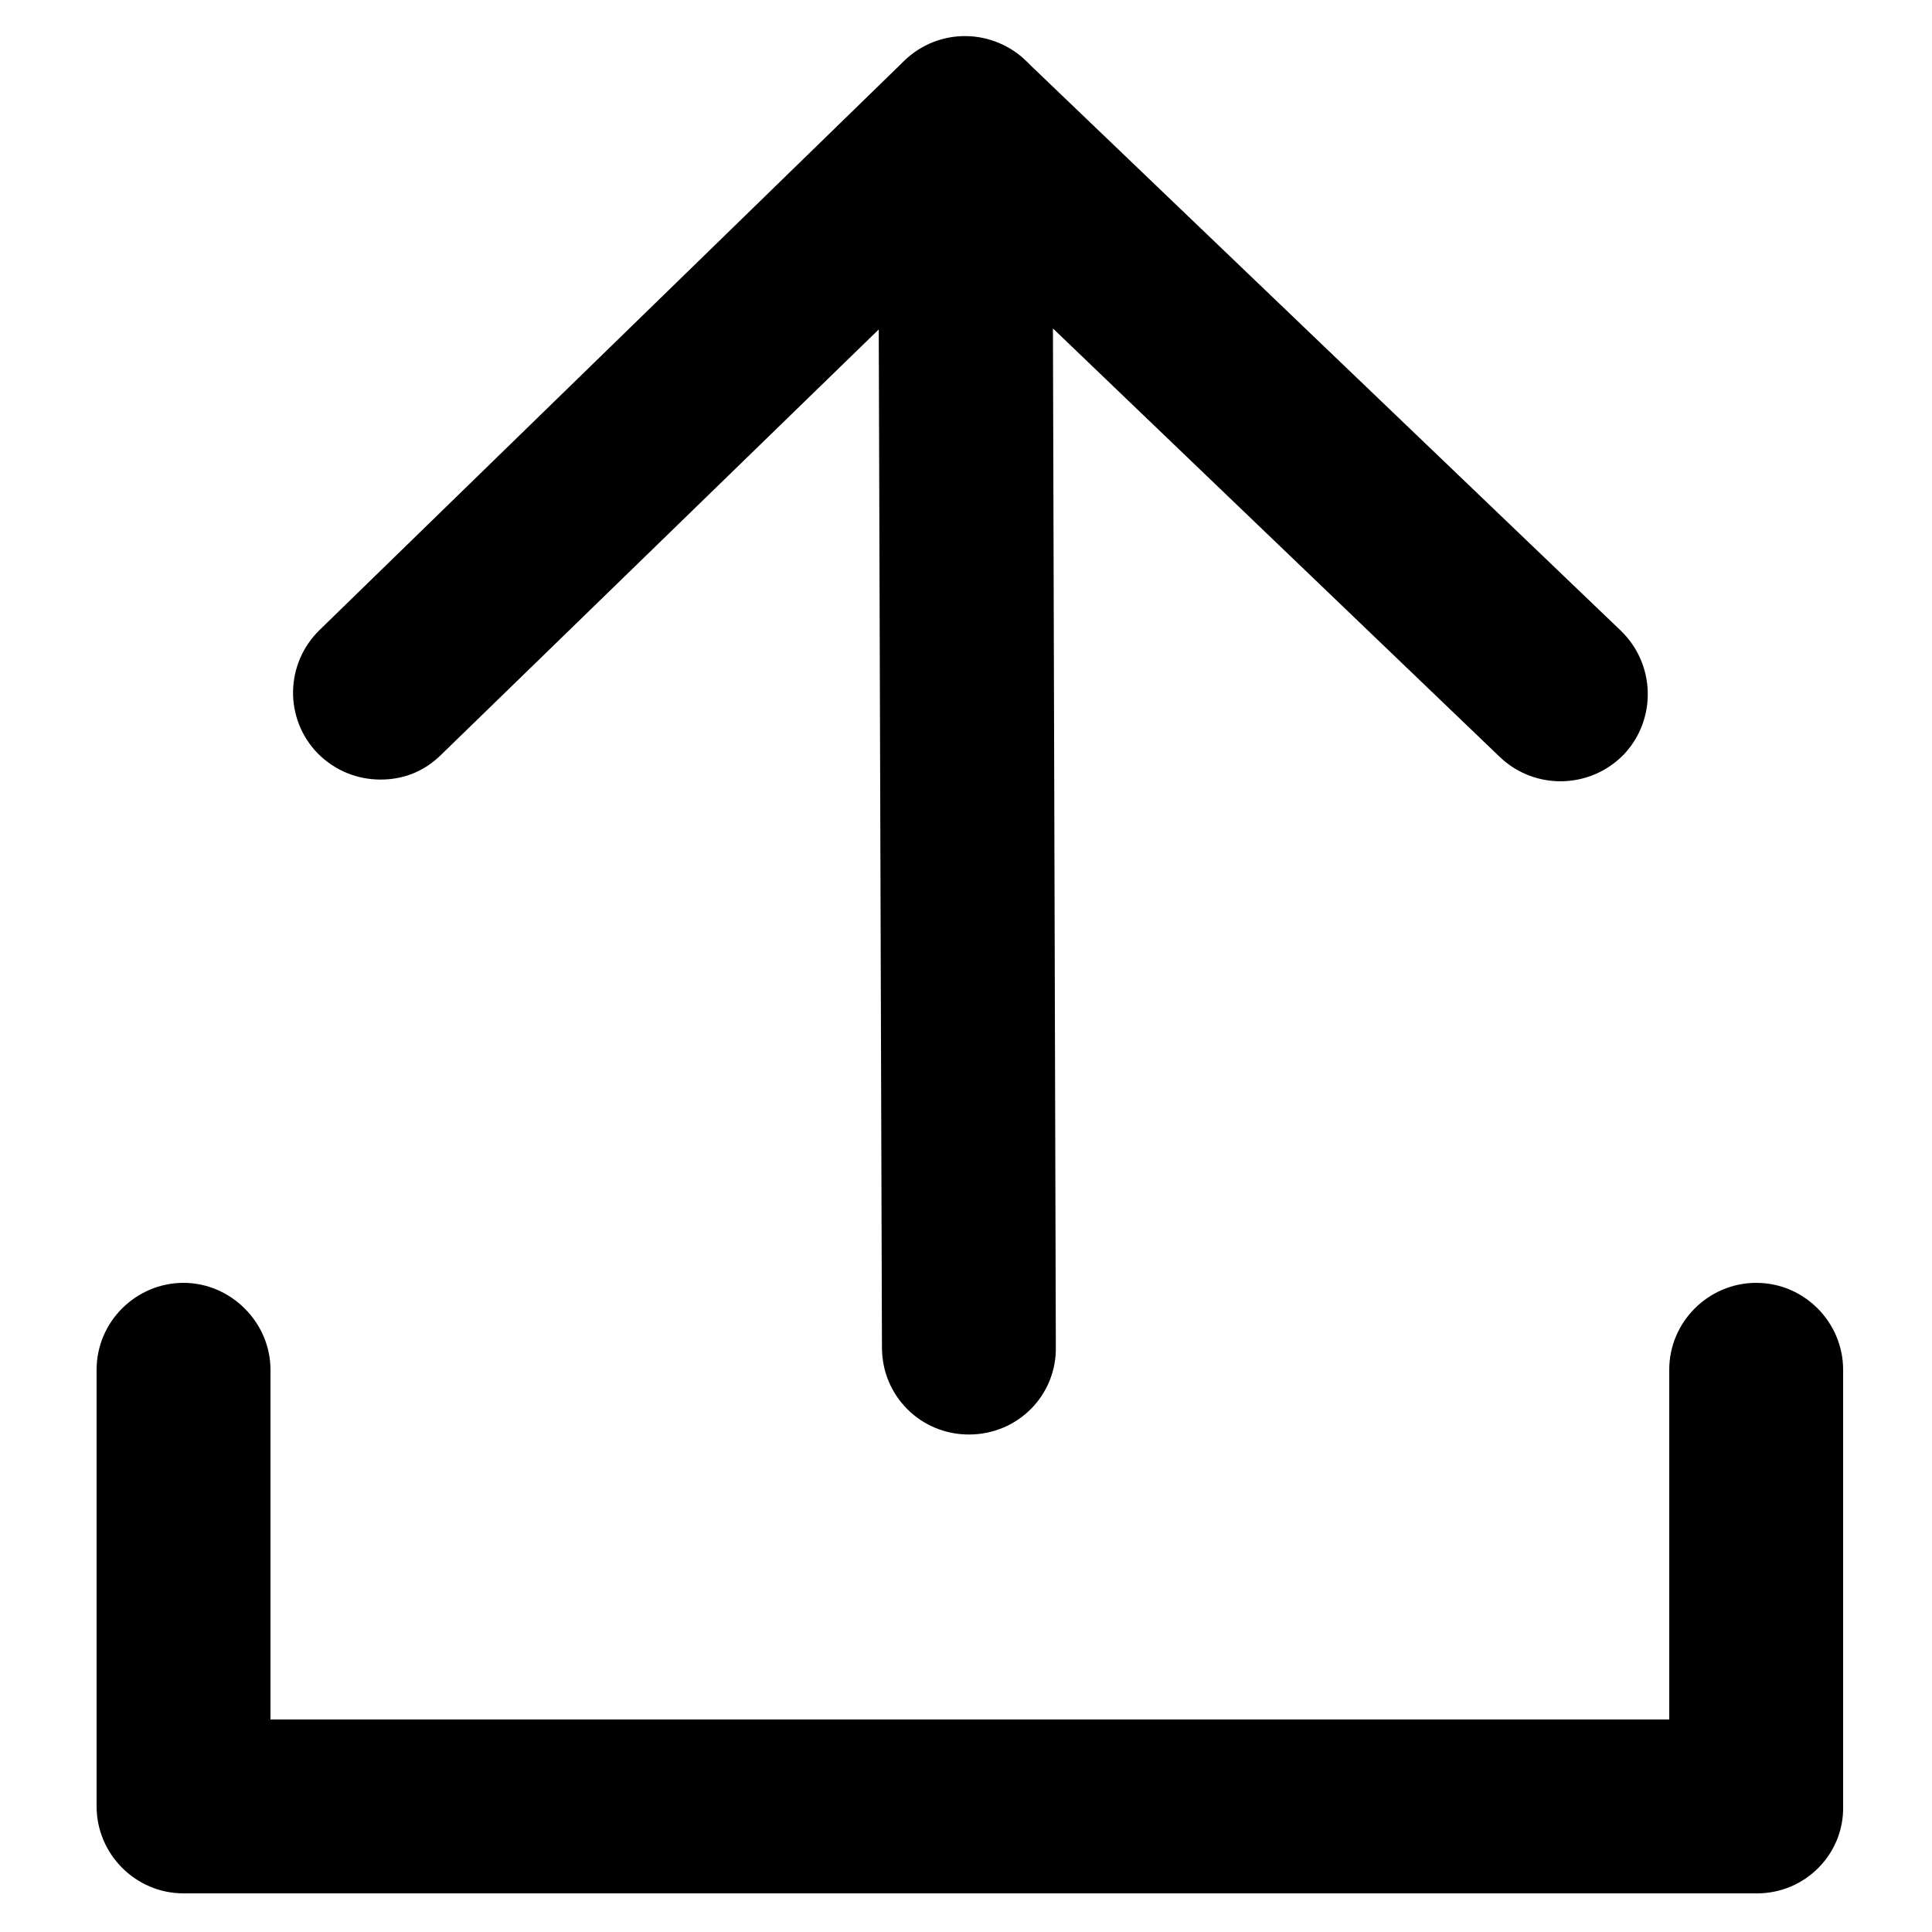
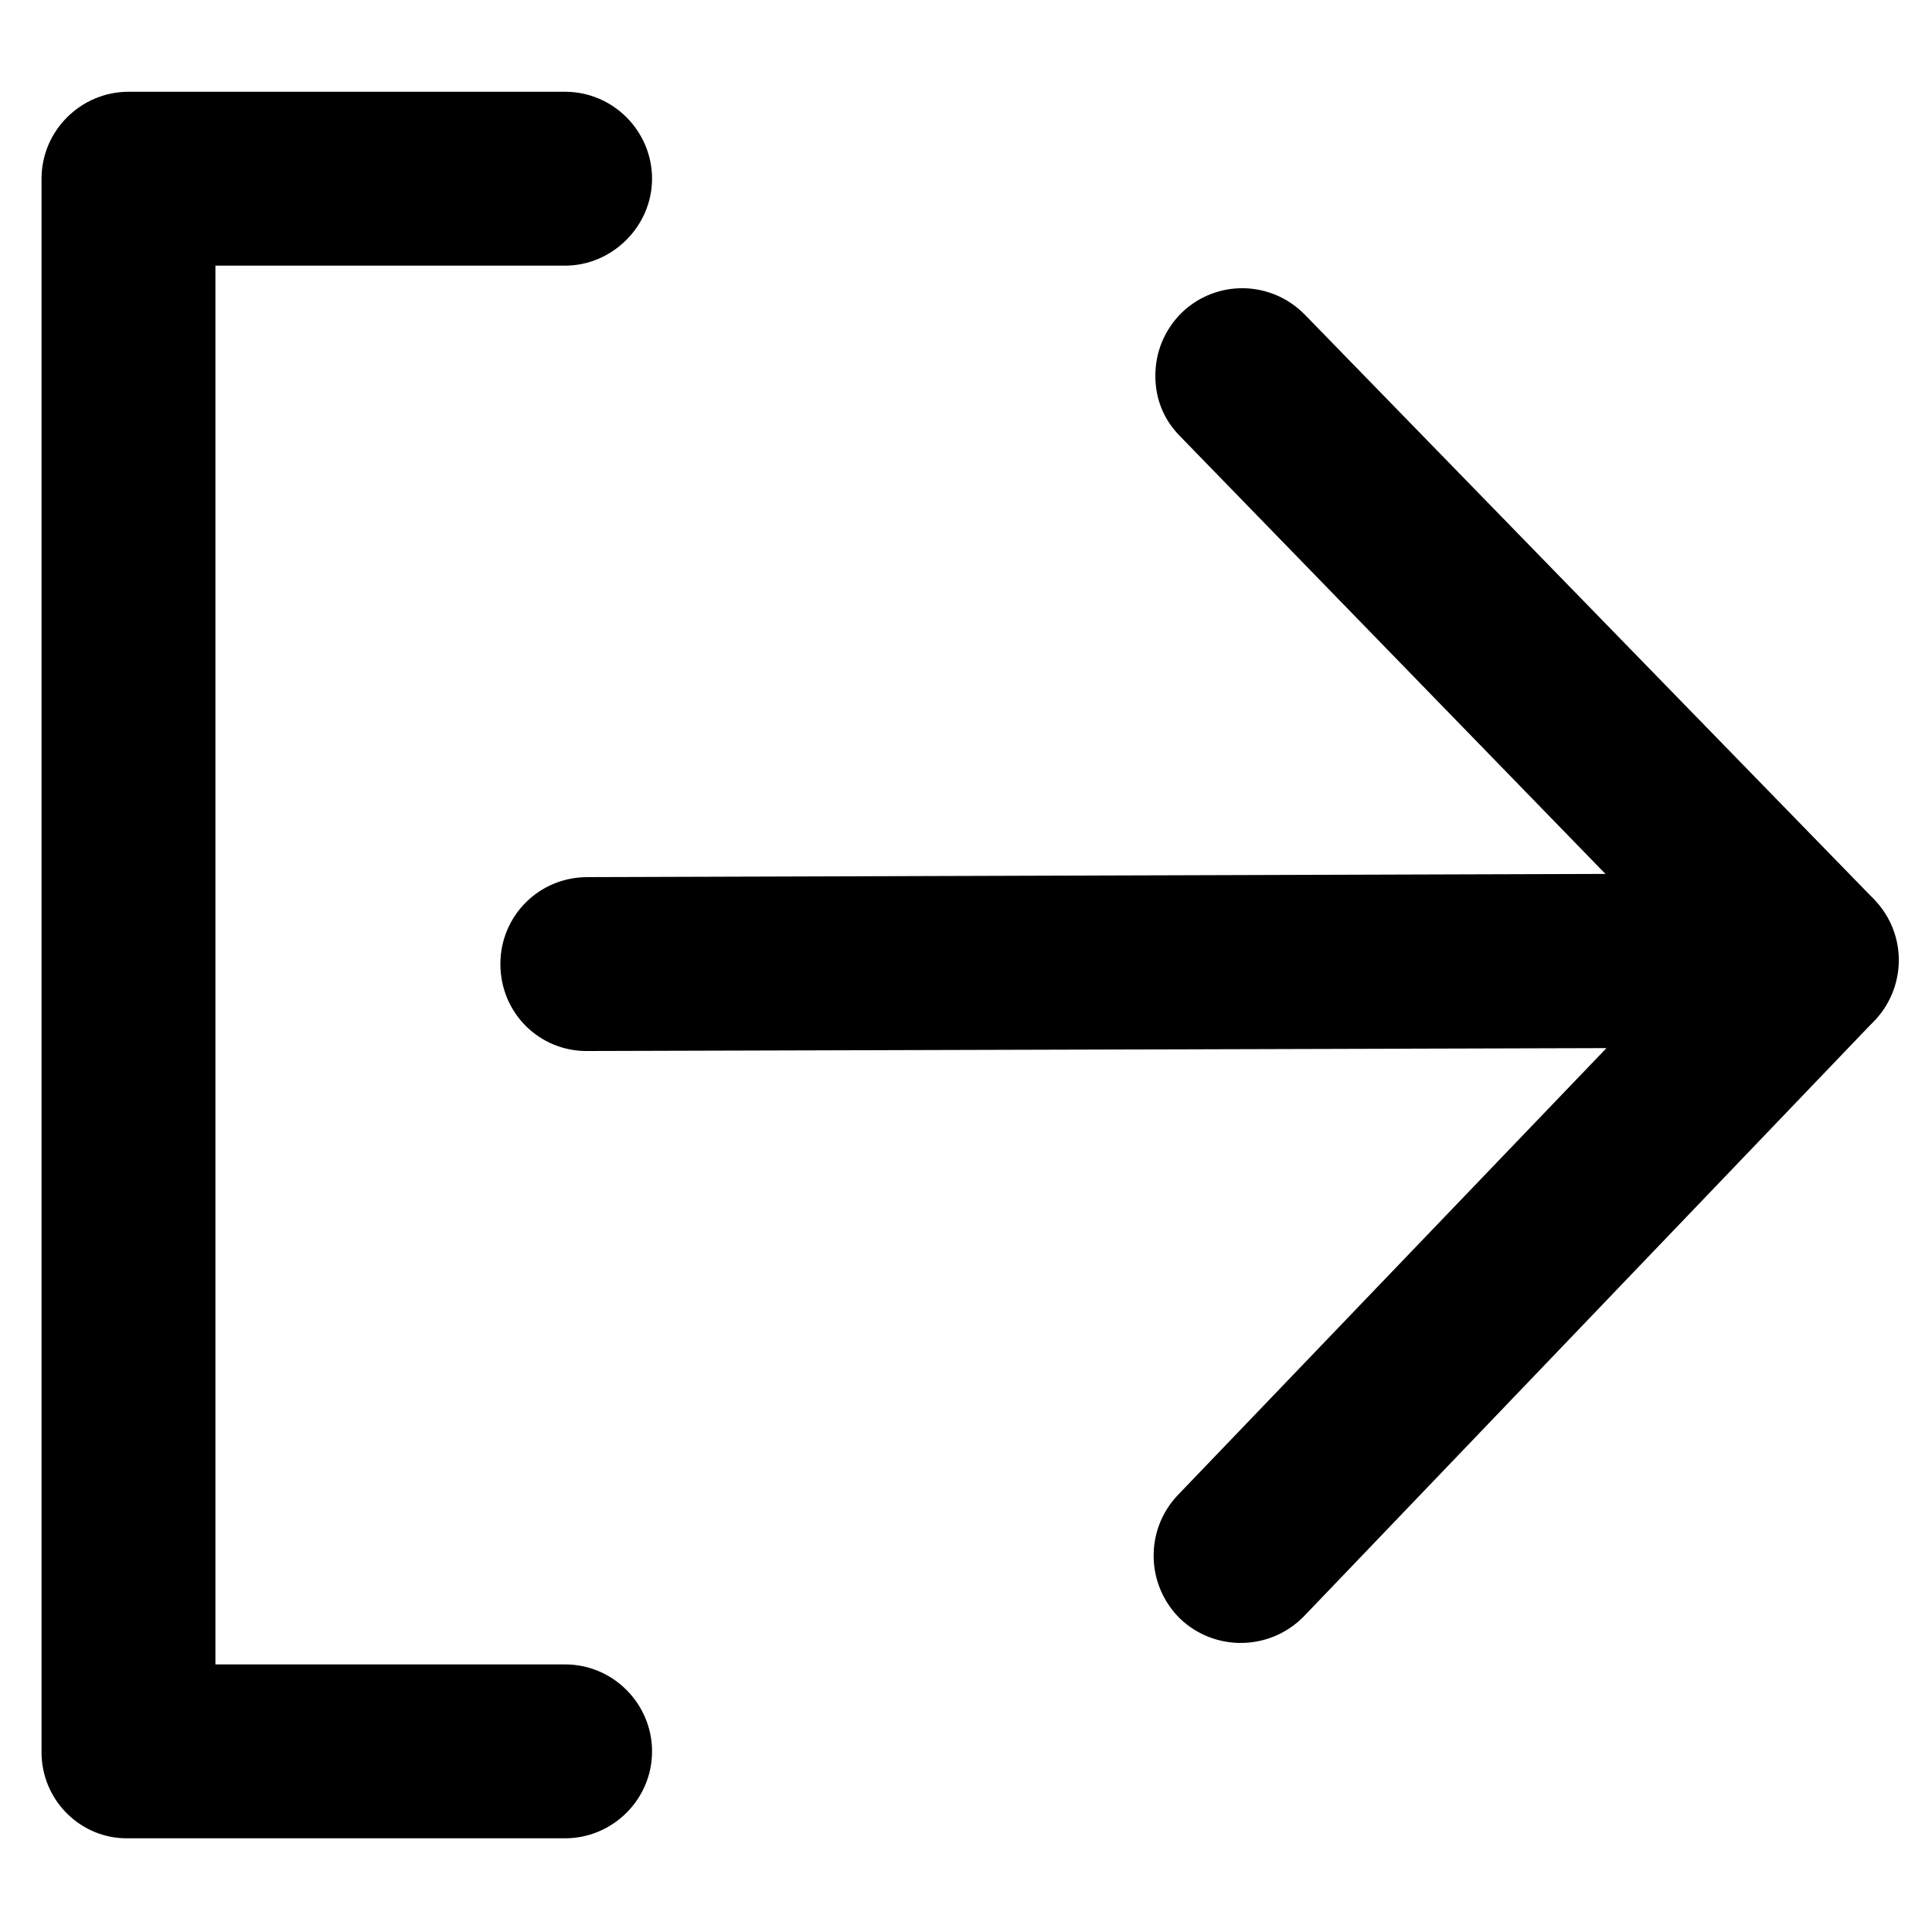
<svg xmlns="http://www.w3.org/2000/svg" version="1.1" id="Layer_1" x="0px" y="0px" viewBox="0 0 200 200" style="enable-background:new 0 0 200 200;" xml:space="preserve">
  <g id="Icon_49_">
    <g>
-       <path d="M181.9,196H19c-5,0-9-4.1-9-9v-45.2c0-5,4.1-9,9-9s9,4.1,9,9v36.2h144.8v-36.2c0-5,4.1-9,9-9c5,0,9,4.1,9,9V187    C190.9,191.9,186.9,196,181.9,196z" />
+       <path d="M4.3,181.4V18.5c0-5,4.1-9,9-9h45.2c5,0,9,4.1,9,9s-4.1,9-9,9H22.3v144.8h36.2c5,0,9,4.1,9,9c0,5-4.1,9-9,9H13.3    C8.4,190.4,4.3,186.4,4.3,181.4z" />
    </g>
    <g>
      <g>
-         <path d="M100.3,148.5c-5,0-9-4-9-9L90.9,12.8c0-3.6,2.1-6.9,5.5-8.3c3.3-1.4,7.2-0.7,9.8,1.8l61.6,59c3.6,3.5,3.7,9.2,0.3,12.8     c-3.5,3.6-9.2,3.7-12.8,0.3L109,34l0.3,105.4C109.4,144.4,105.4,148.5,100.3,148.5C100.4,148.5,100.4,148.5,100.3,148.5z" />
+         <path d="M51.8,99.8c0-5,4-9,9-9l126.7-0.4c3.6,0,6.9,2.1,8.3,5.5c1.4,3.3,0.7,7.2-1.8,9.8l-59,61.6c-3.5,3.6-9.2,3.7-12.8,0.3     c-3.6-3.5-3.7-9.2-0.3-12.8l44.4-46.3l-105.4,0.3C55.9,108.9,51.8,104.9,51.8,99.8C51.8,99.9,51.8,99.9,51.8,99.8z" />
      </g>
      <g>
-         <path d="M39.4,80.7c-2.4,0-4.7-0.9-6.5-2.7c-3.5-3.6-3.4-9.3,0.2-12.8L93.6,6.3c3.6-3.5,9.3-3.4,12.8,0.2     c3.5,3.6,3.4,9.3-0.2,12.8L45.7,78.1C43.9,79.9,41.7,80.7,39.4,80.7z" />
+         <path d="M119.6,38.9c0-2.4,0.9-4.7,2.7-6.5c3.6-3.5,9.3-3.4,12.8,0.2L194,93.1c3.5,3.6,3.4,9.3-0.2,12.8s-9.3,3.4-12.8-0.2     l-58.8-60.5C120.4,43.4,119.6,41.2,119.6,38.9z" />
      </g>
    </g>
  </g>
</svg>
